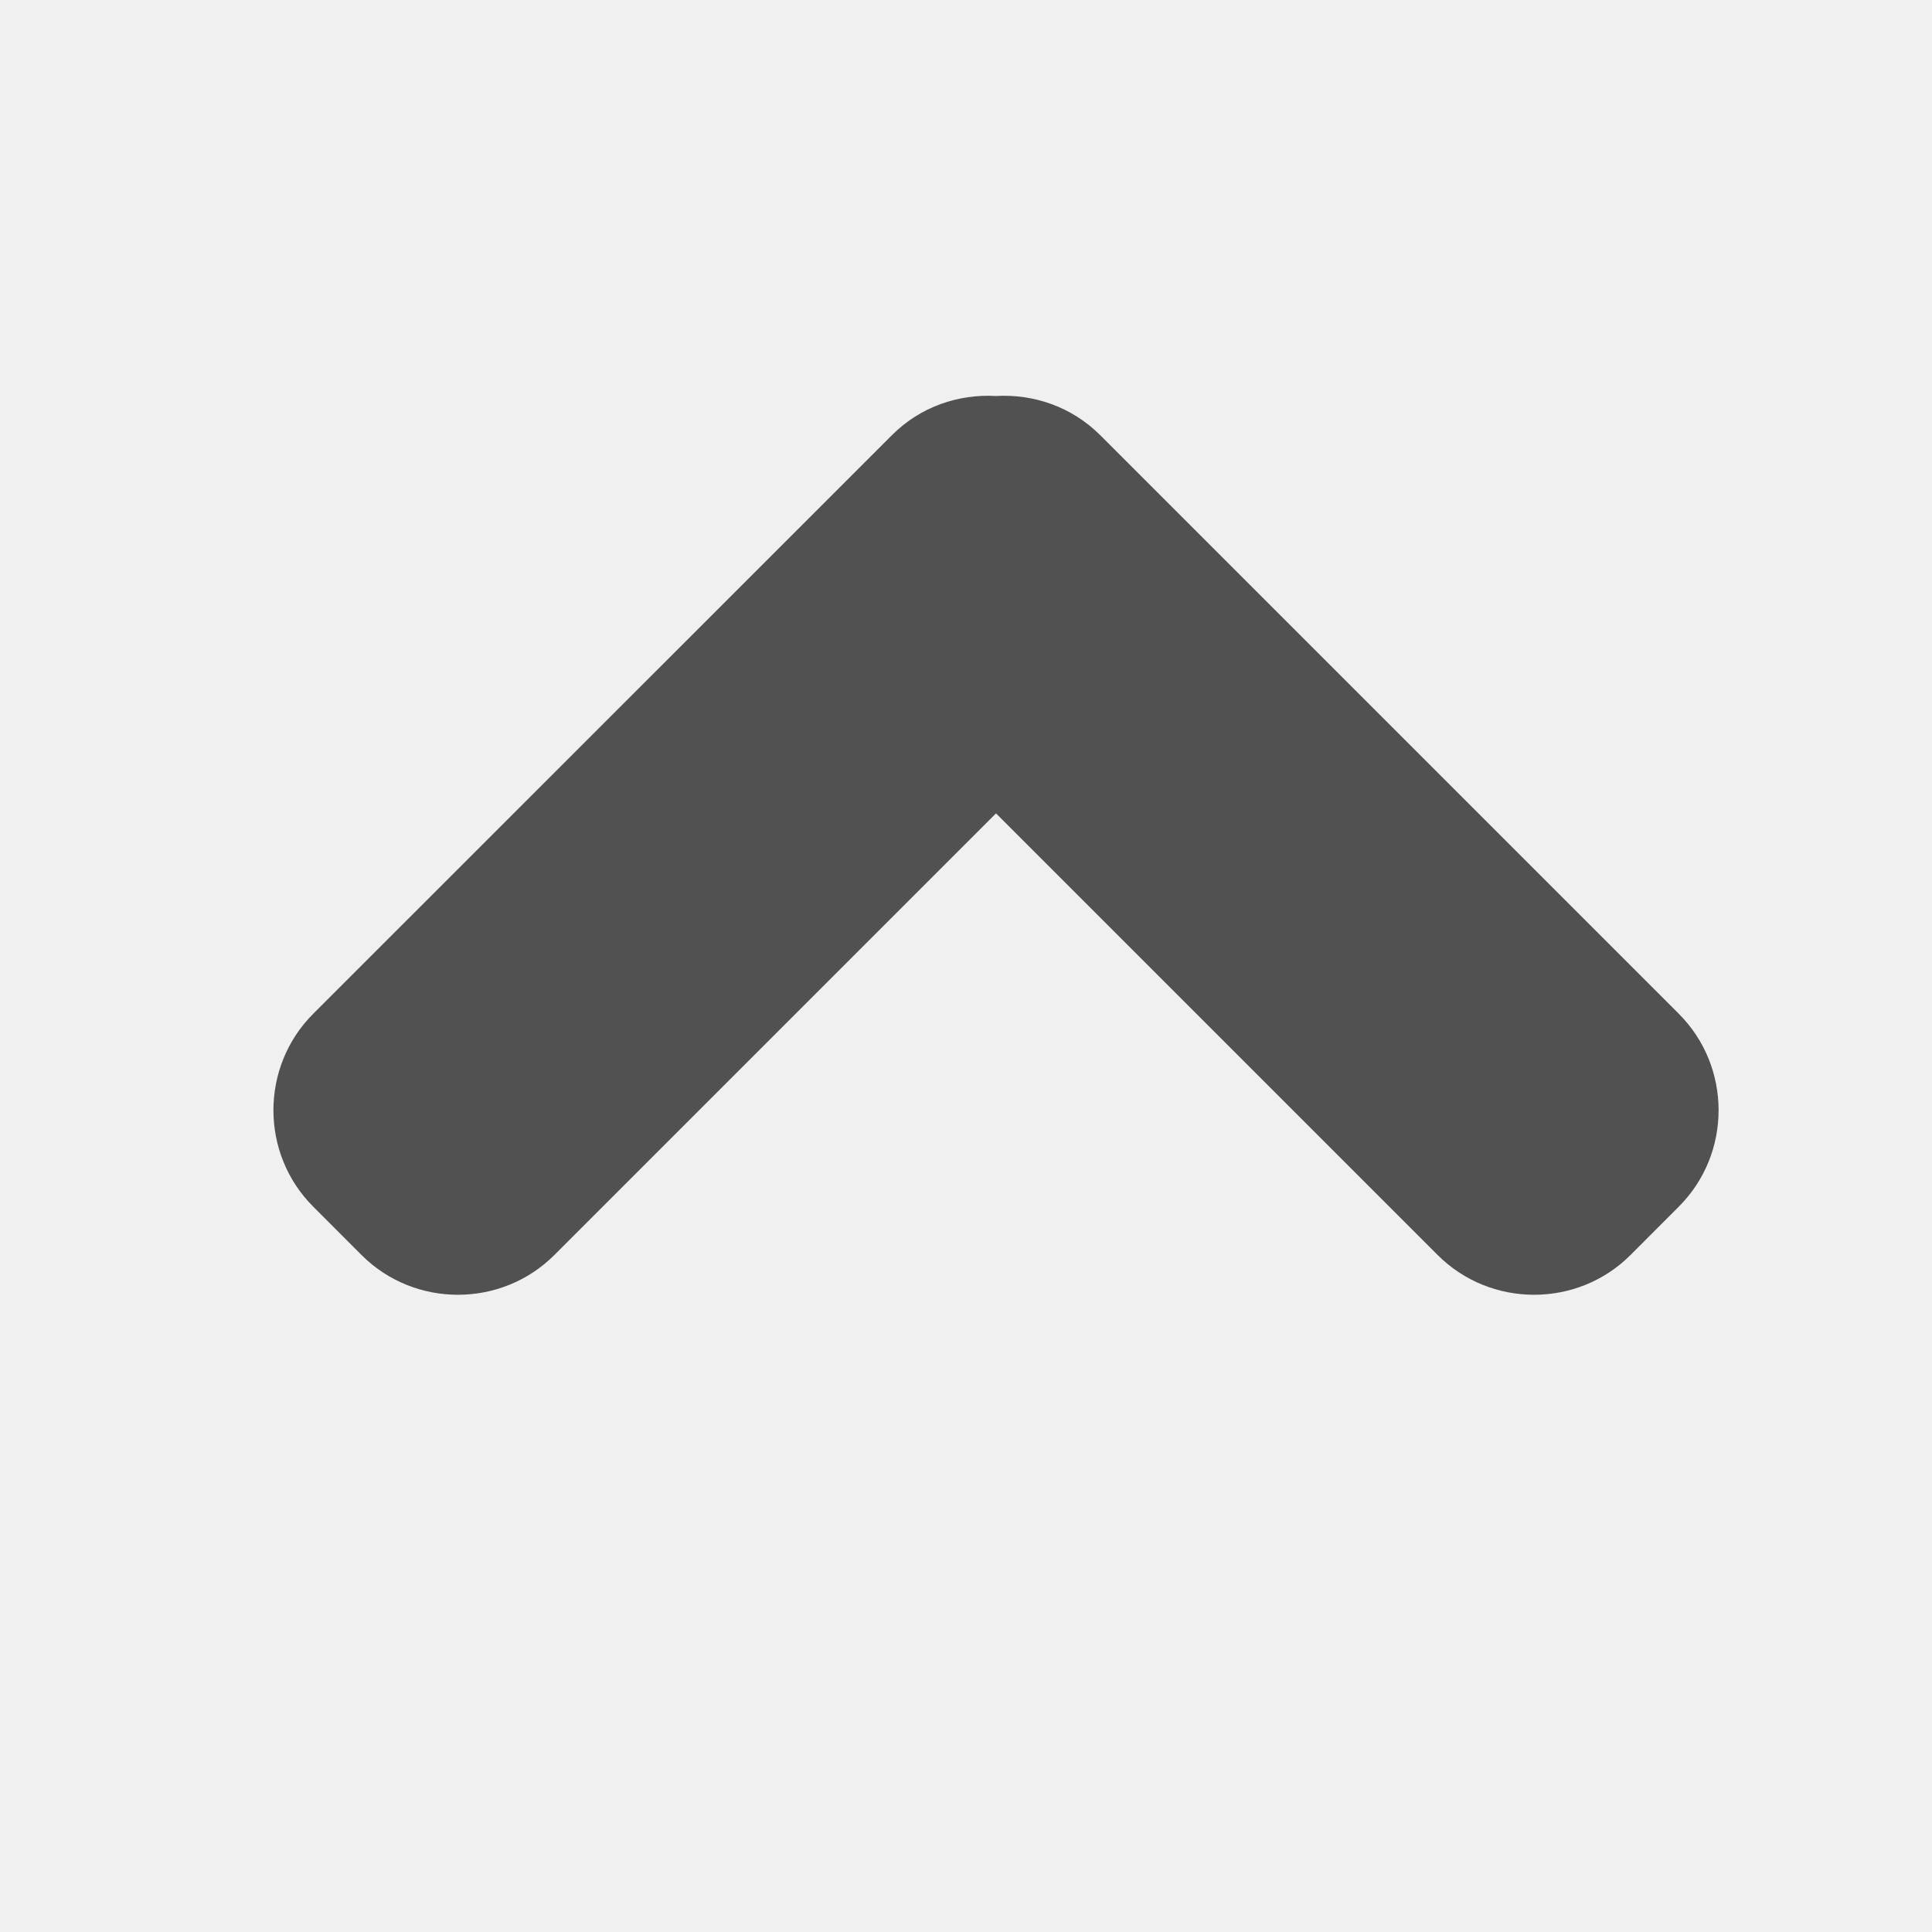
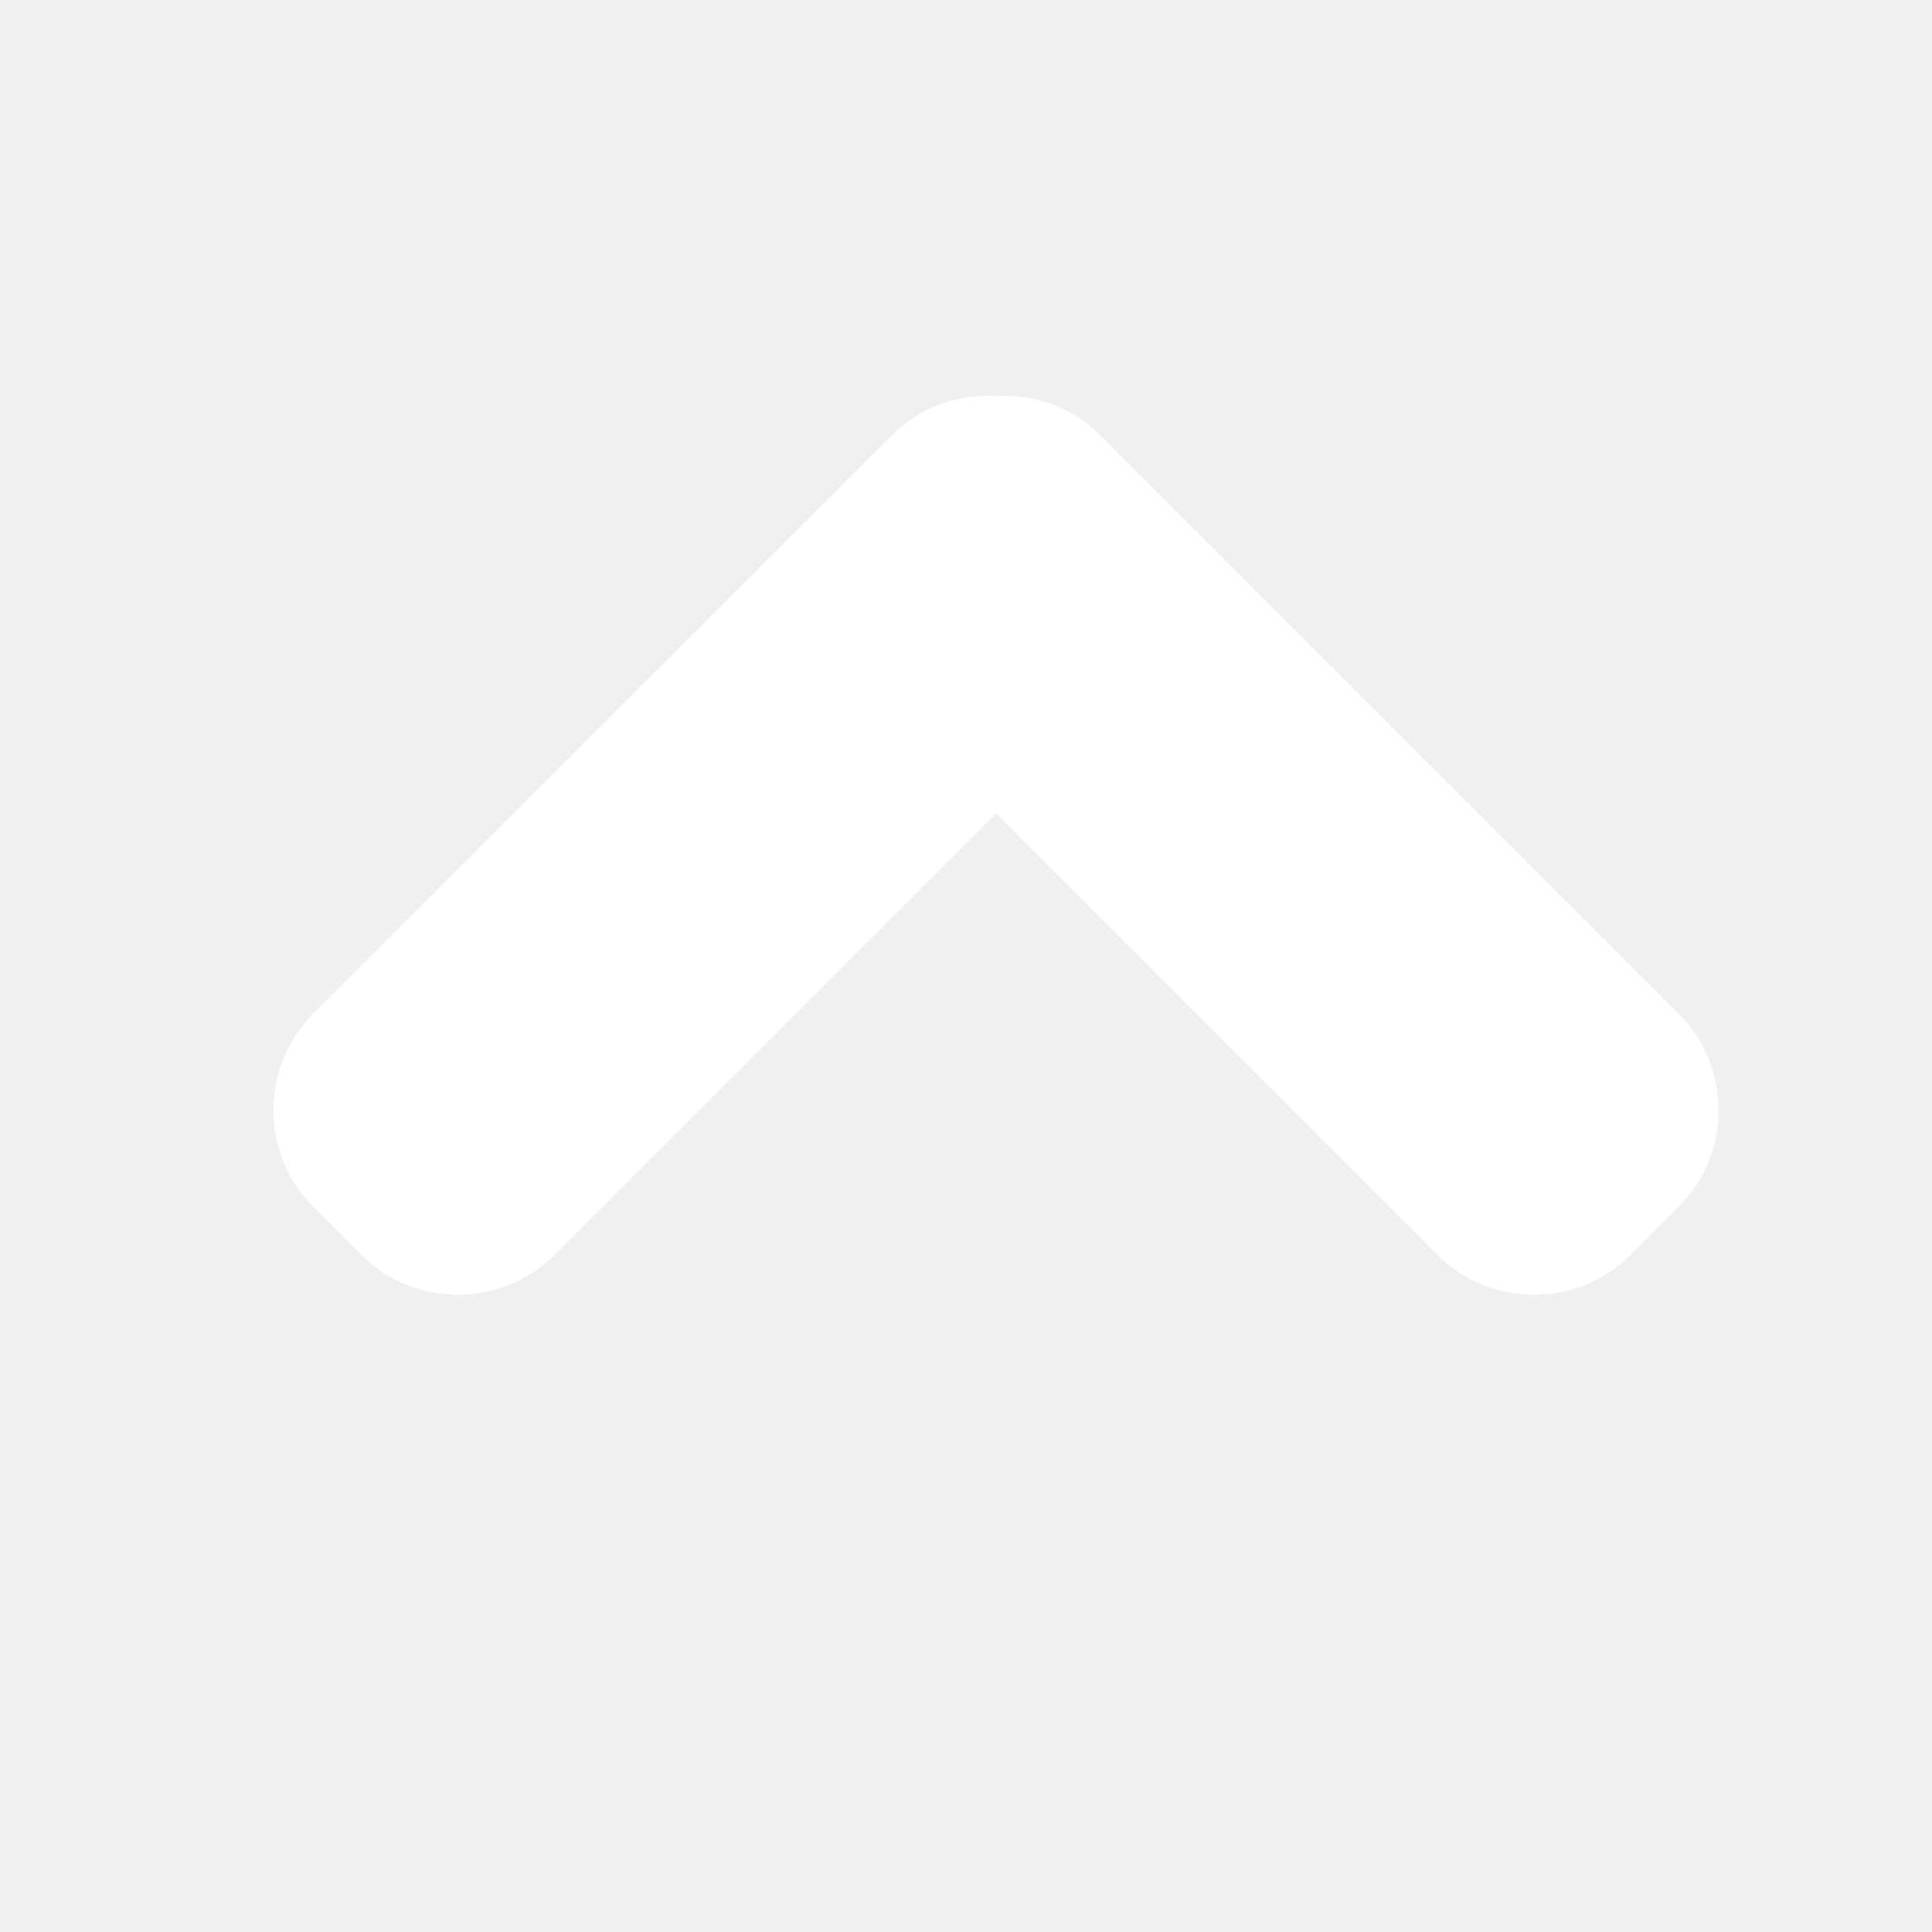
<svg xmlns="http://www.w3.org/2000/svg" height="32px" version="1.1" viewBox="0 0 32 32" width="32px">
-   <path d="M18.221,7.206l9.585,9.585c0.879,0.879,0.879,2.317,0,3.195l-0.8,0.801c-0.877,0.878-2.316,0.878-3.194,0  l-7.315-7.315l-7.315,7.315c-0.878,0.878-2.317,0.878-3.194,0l-0.8-0.801c-0.879-0.878-0.879-2.316,0-3.195l9.587-9.585  c0.471-0.472,1.103-0.682,1.723-0.647C17.115,6.524,17.748,6.734,18.221,7.206z" fill="#515151" />
+   <path d="M18.221,7.206l9.585,9.585c0.879,0.879,0.879,2.317,0,3.195l-0.8,0.801c-0.877,0.878-2.316,0.878-3.194,0  l-7.315-7.315l-7.315,7.315c-0.878,0.878-2.317,0.878-3.194,0l-0.8-0.801c-0.879-0.878-0.879-2.316,0-3.195l9.587-9.585  c0.471-0.472,1.103-0.682,1.723-0.647C17.115,6.524,17.748,6.734,18.221,7.206z" fill="#fff" />
</svg>
